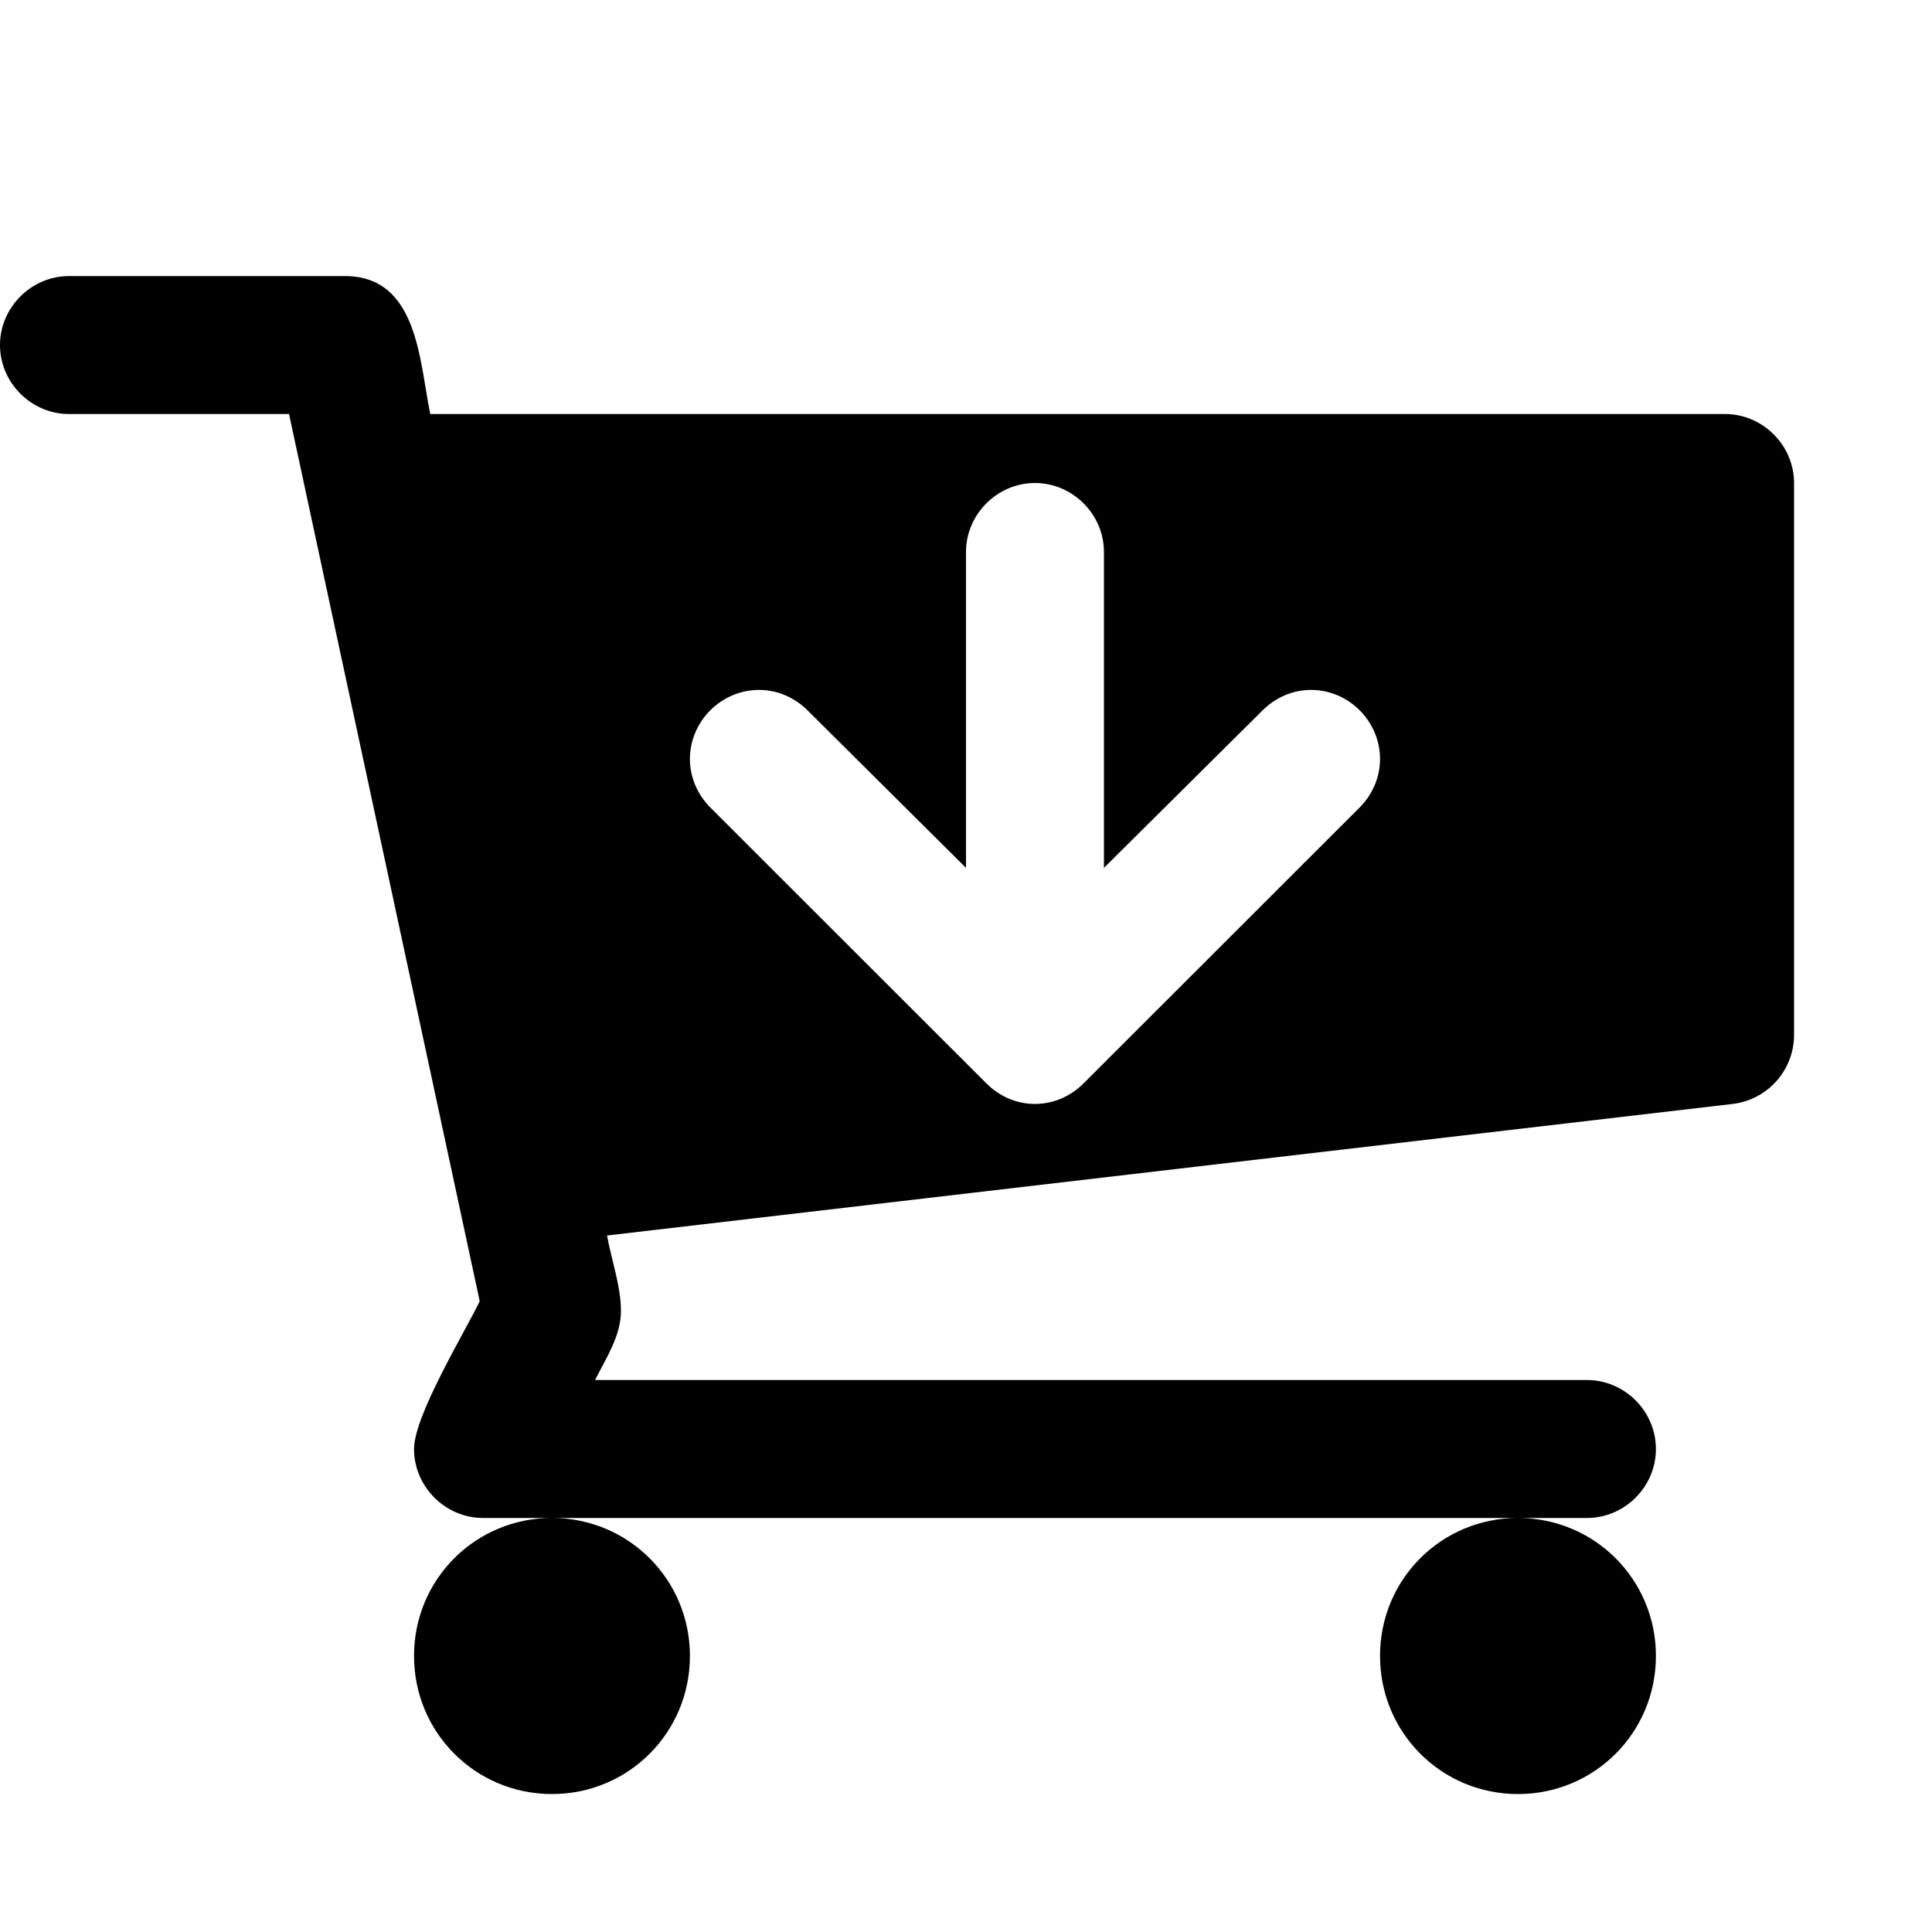
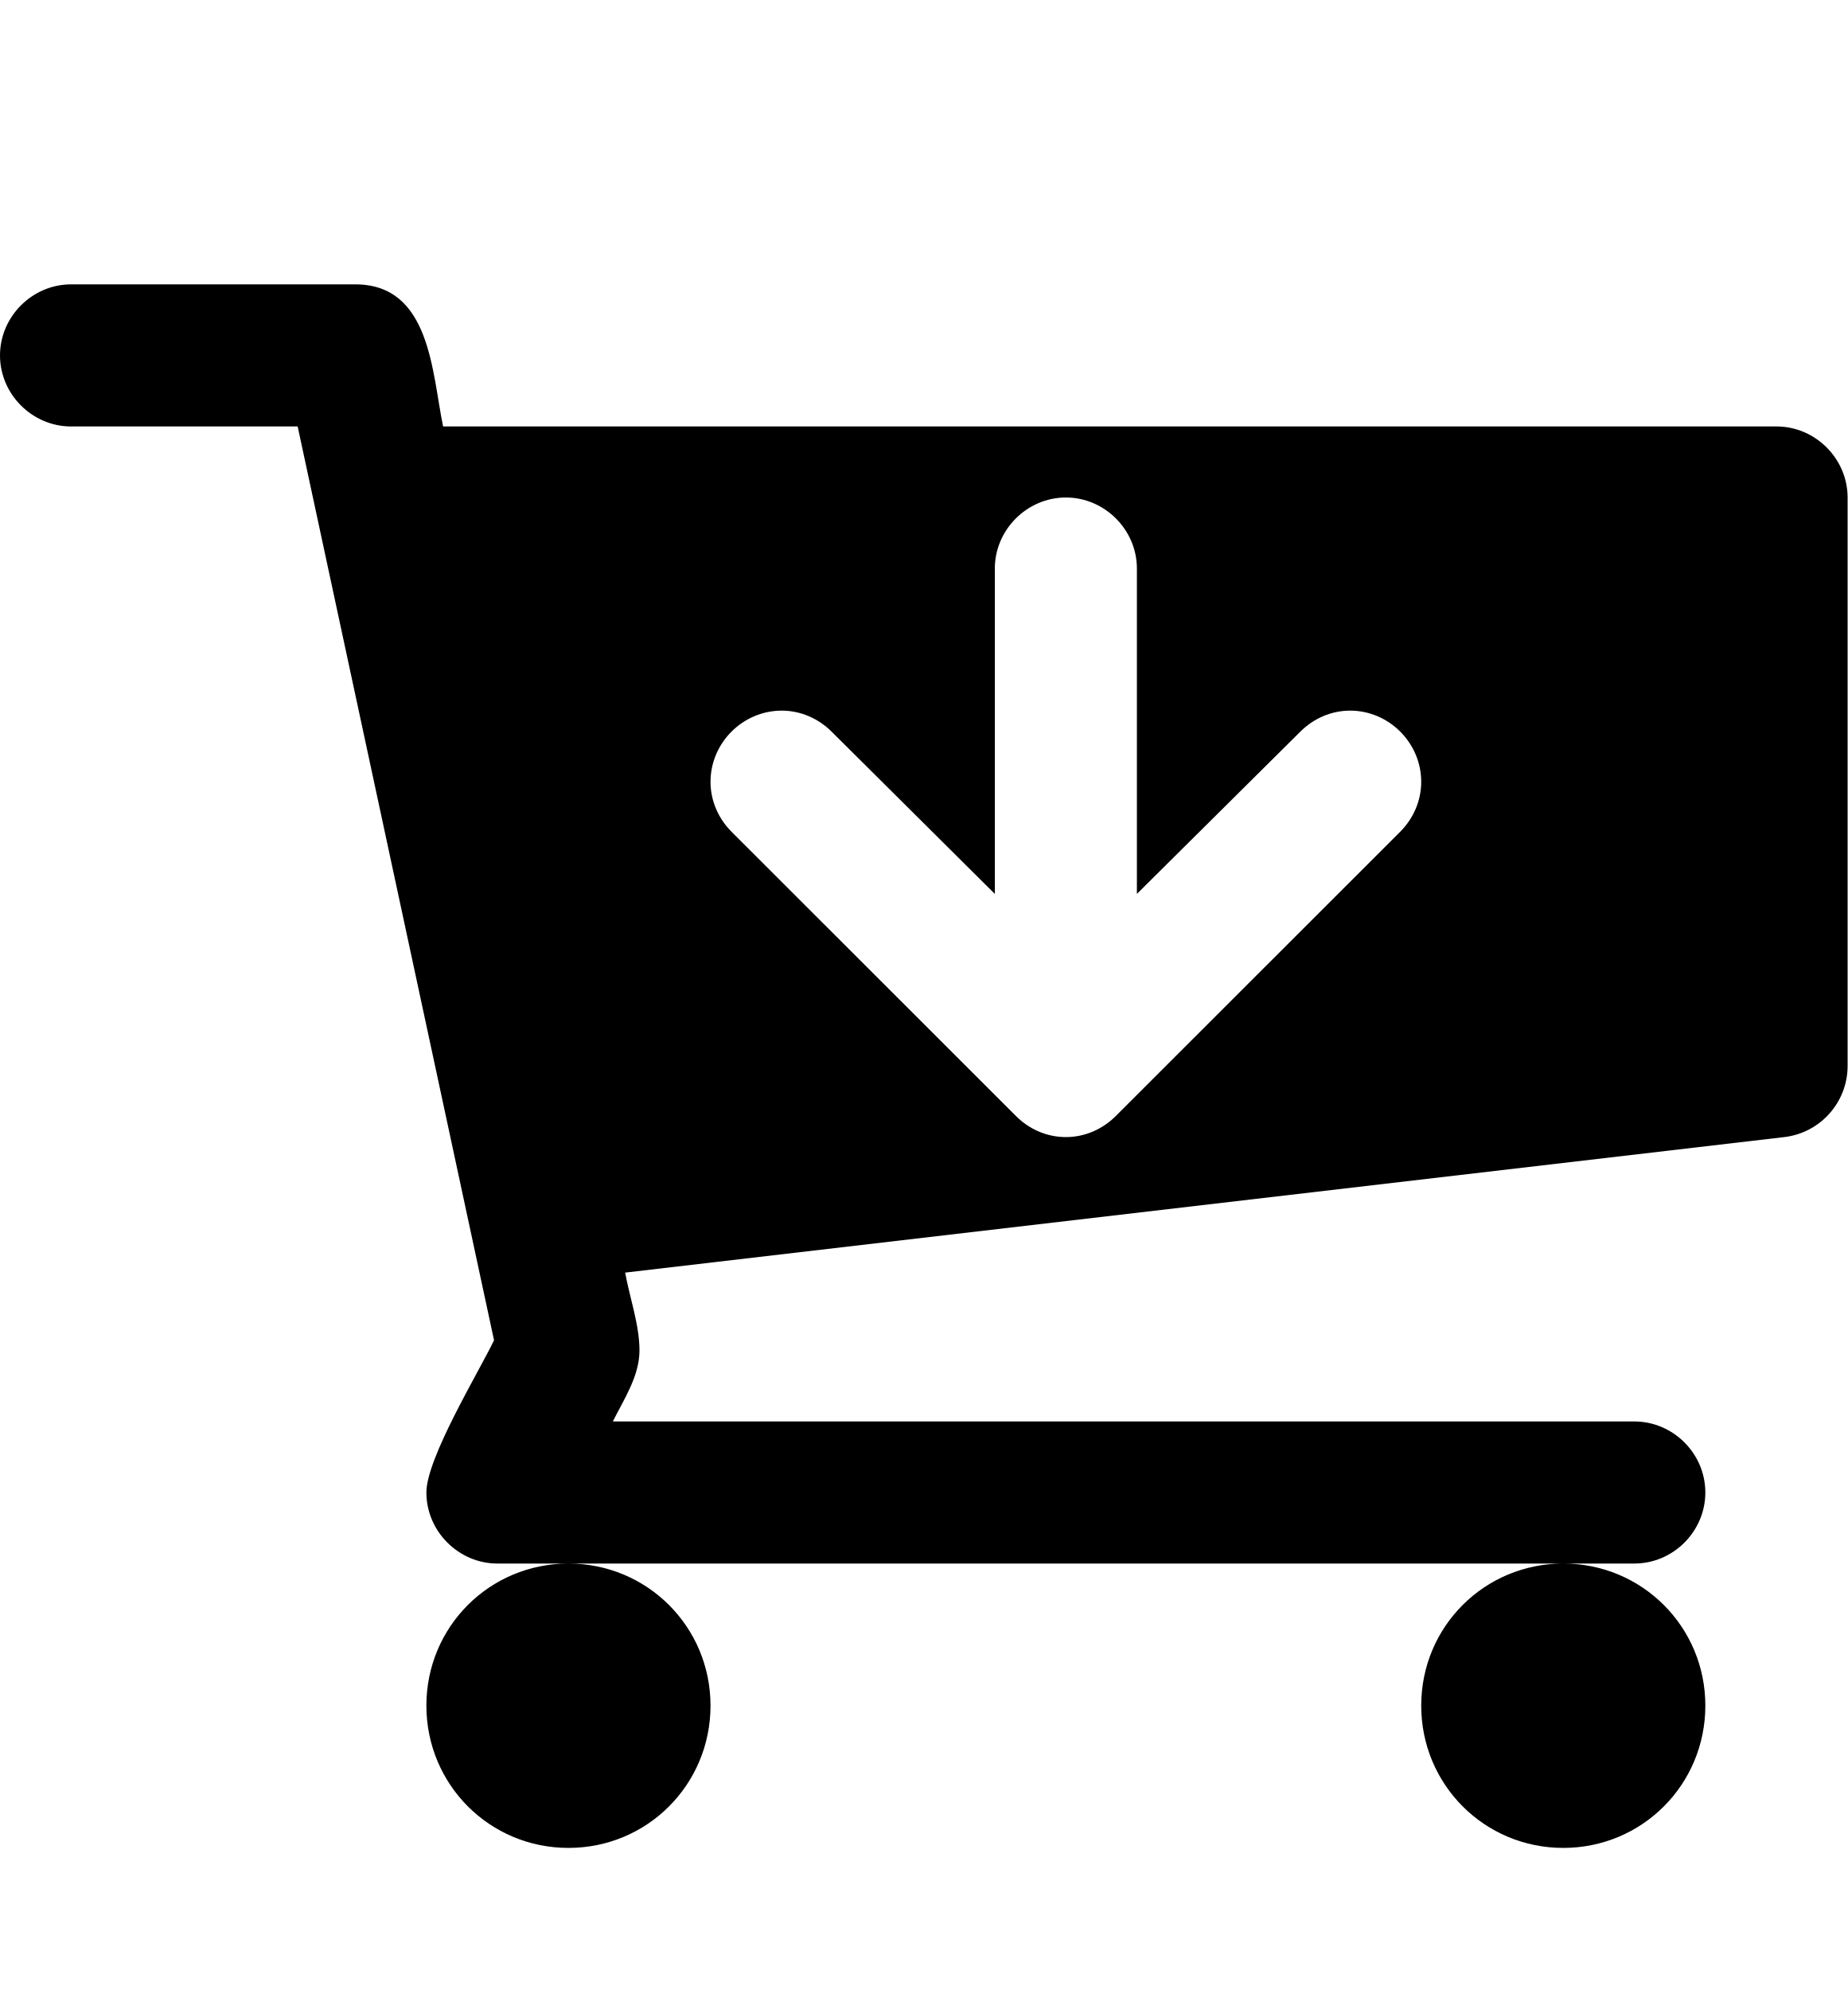
- <svg xmlns="http://www.w3.org/2000/svg" height="1000" width="1000.0">
+ <svg xmlns="http://www.w3.org/2000/svg" height="1000" width="928.6">
  <path d="m714.3 392.9c0-19.6-16.2-35.8-35.7-35.8-9.5 0-18.4 3.9-25.1 10.6l-82.1 81.5v-163.5c0-19.5-16.2-35.7-35.7-35.7s-35.7 16.2-35.7 35.7v163.5l-82-81.5c-6.7-6.7-15.7-10.6-25.1-10.6-19.6 0-35.8 16.2-35.8 35.8 0 9.4 3.9 18.4 10.6 25.1l142.9 142.8c6.7 6.7 15.6 10.6 25.1 10.6s18.4-3.9 25.1-10.6l142.9-142.8c6.7-6.7 10.6-15.7 10.6-25.1z m-357.2 464.2c0 39.7-31.8 71.5-71.4 71.5s-71.4-31.8-71.4-71.5 31.8-71.4 71.4-71.4 71.4 31.8 71.4 71.4z m500 0c0 39.7-31.8 71.5-71.4 71.5s-71.4-31.8-71.4-71.5 31.8-71.4 71.4-71.4 71.4 31.8 71.4 71.4z m71.5-607.1v285.7c0 17.9-13.4 33.5-31.8 35.7l-582.6 68.1c2.2 12.3 7.2 26.2 7.2 39.1s-7.8 24.5-13.4 35.7h513.4c19.6 0 35.7 16.2 35.7 35.7s-16.1 35.7-35.7 35.7h-571.4c-19.5 0-35.7-16.2-35.7-35.7 0-17.3 26.2-60.3 34-76.5l-98.7-459.2h-113.9c-19.5 0-35.7-16.2-35.7-35.7s16.2-35.7 35.7-35.7h142.9c37.9 0 38.5 44.6 44.1 71.4h670.2c19.5 0 35.7 16.2 35.7 35.7z" />
</svg>
